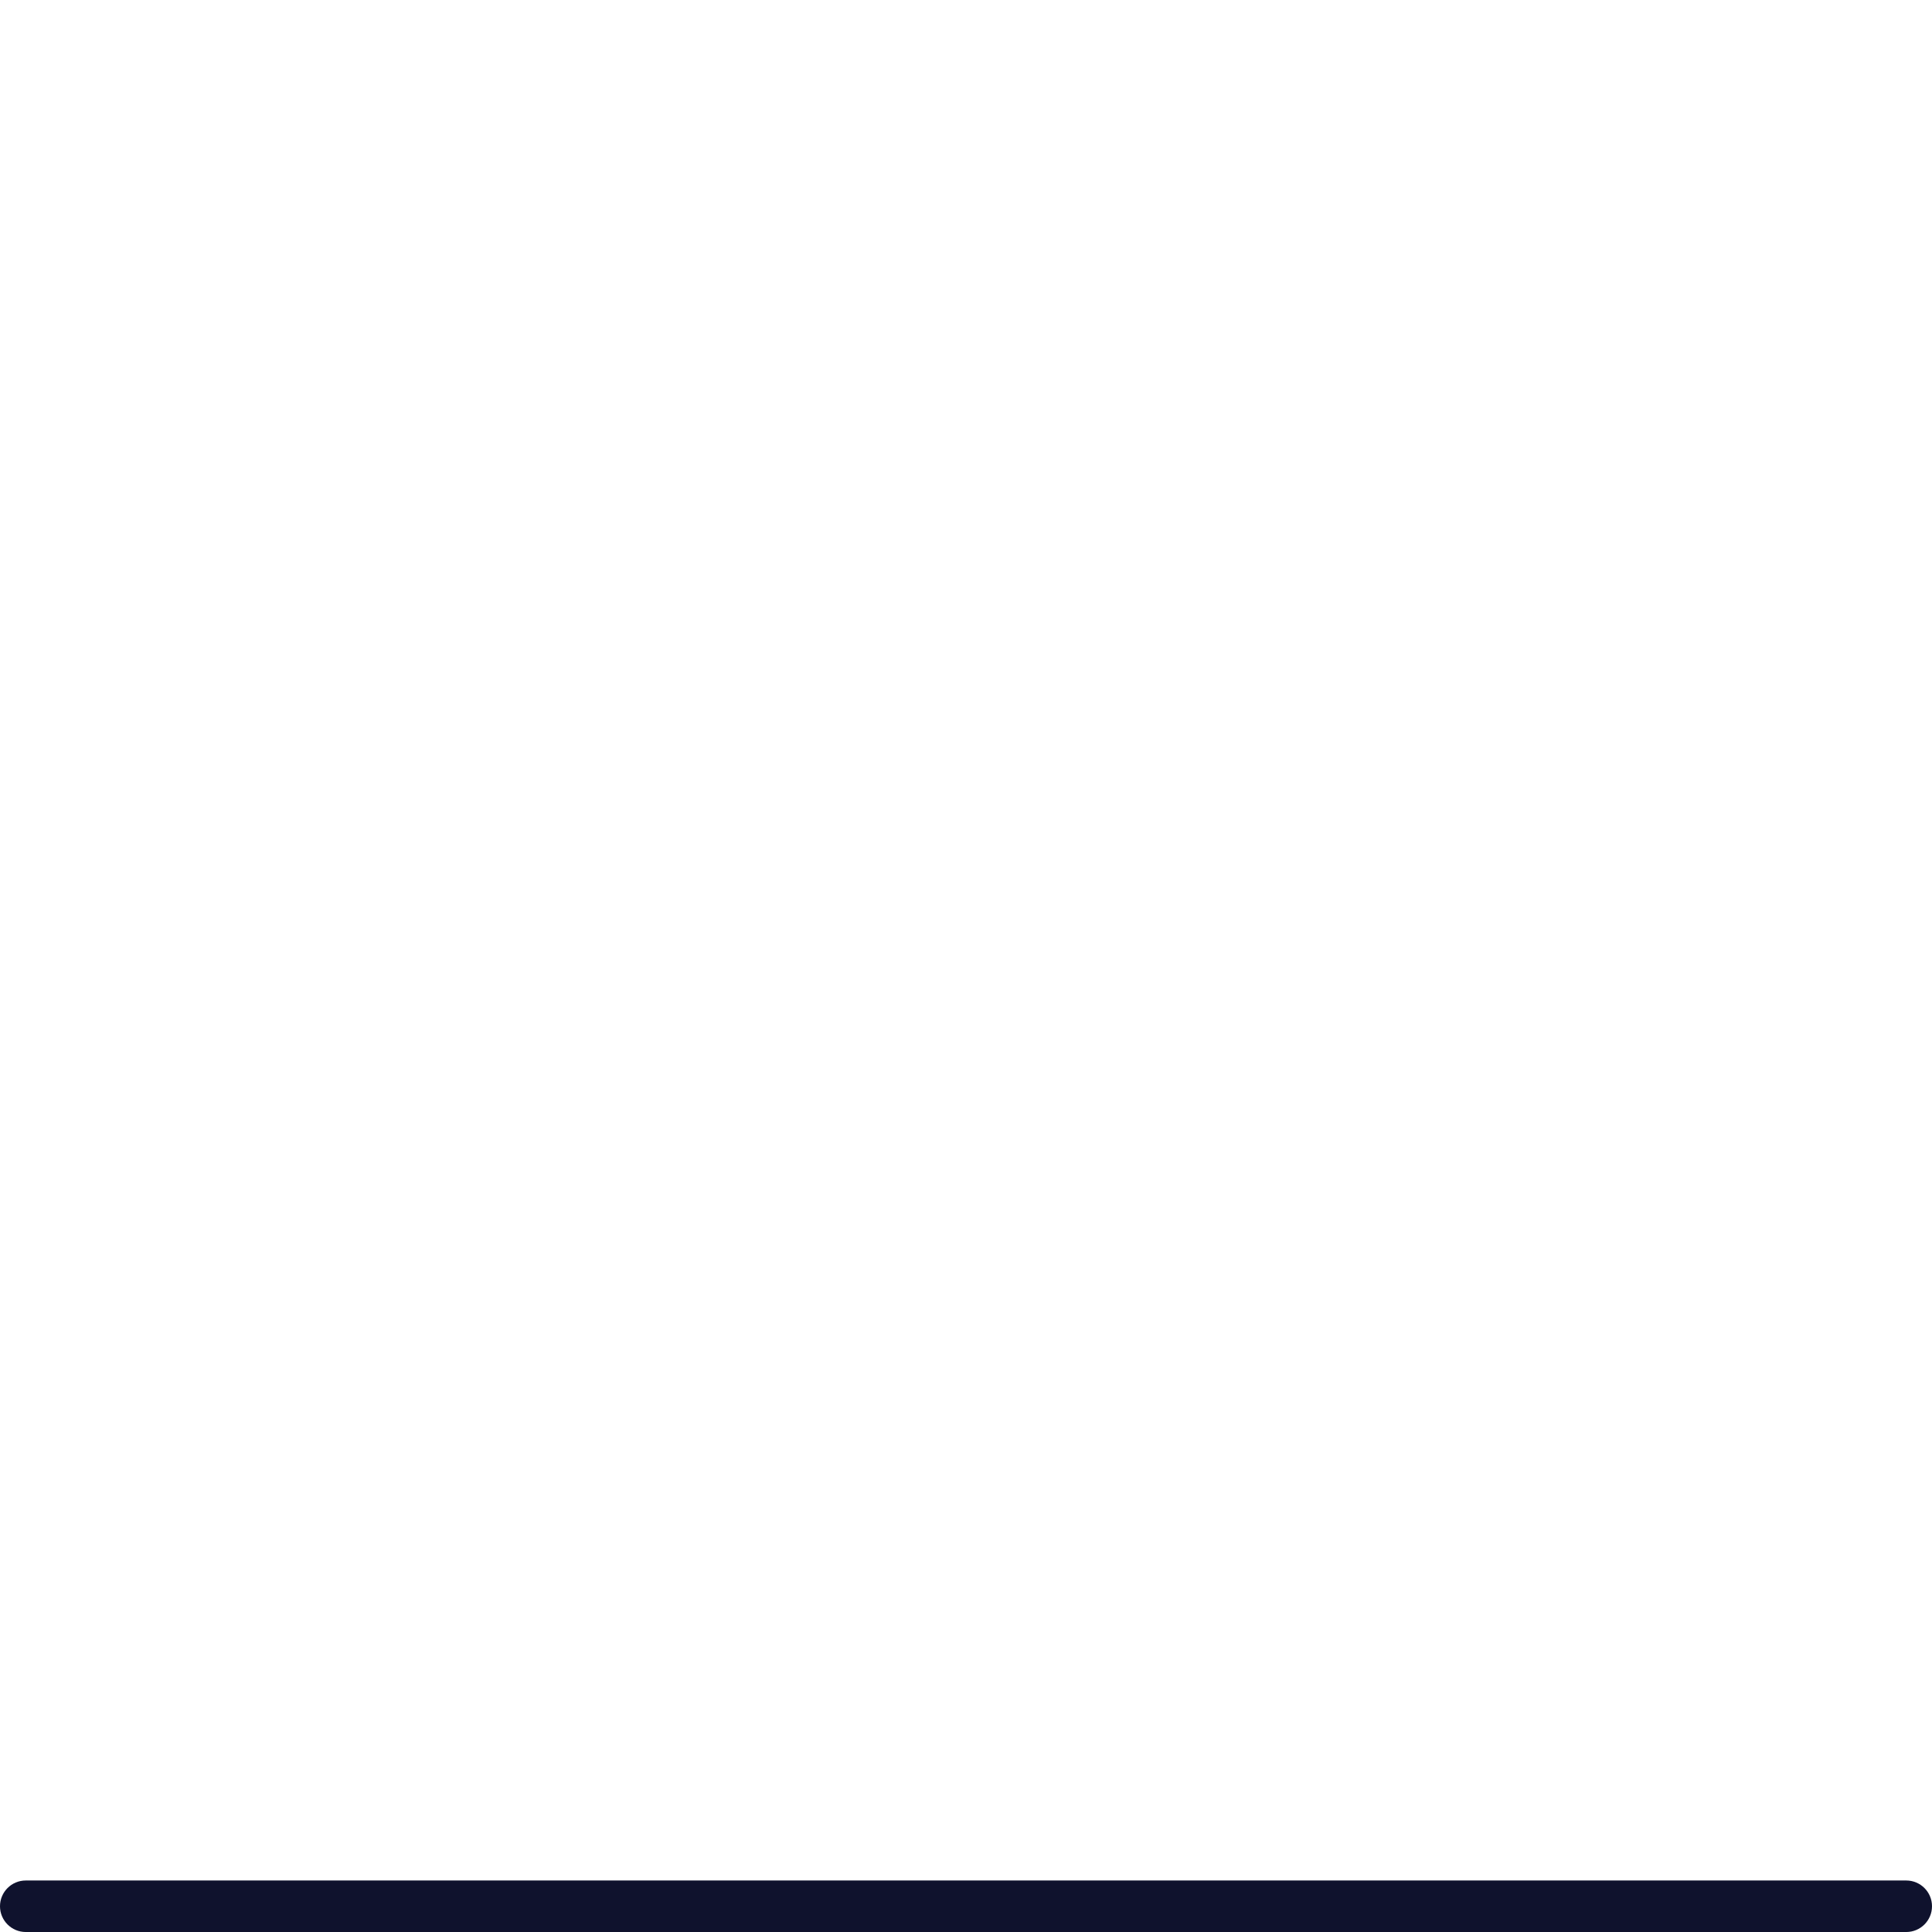
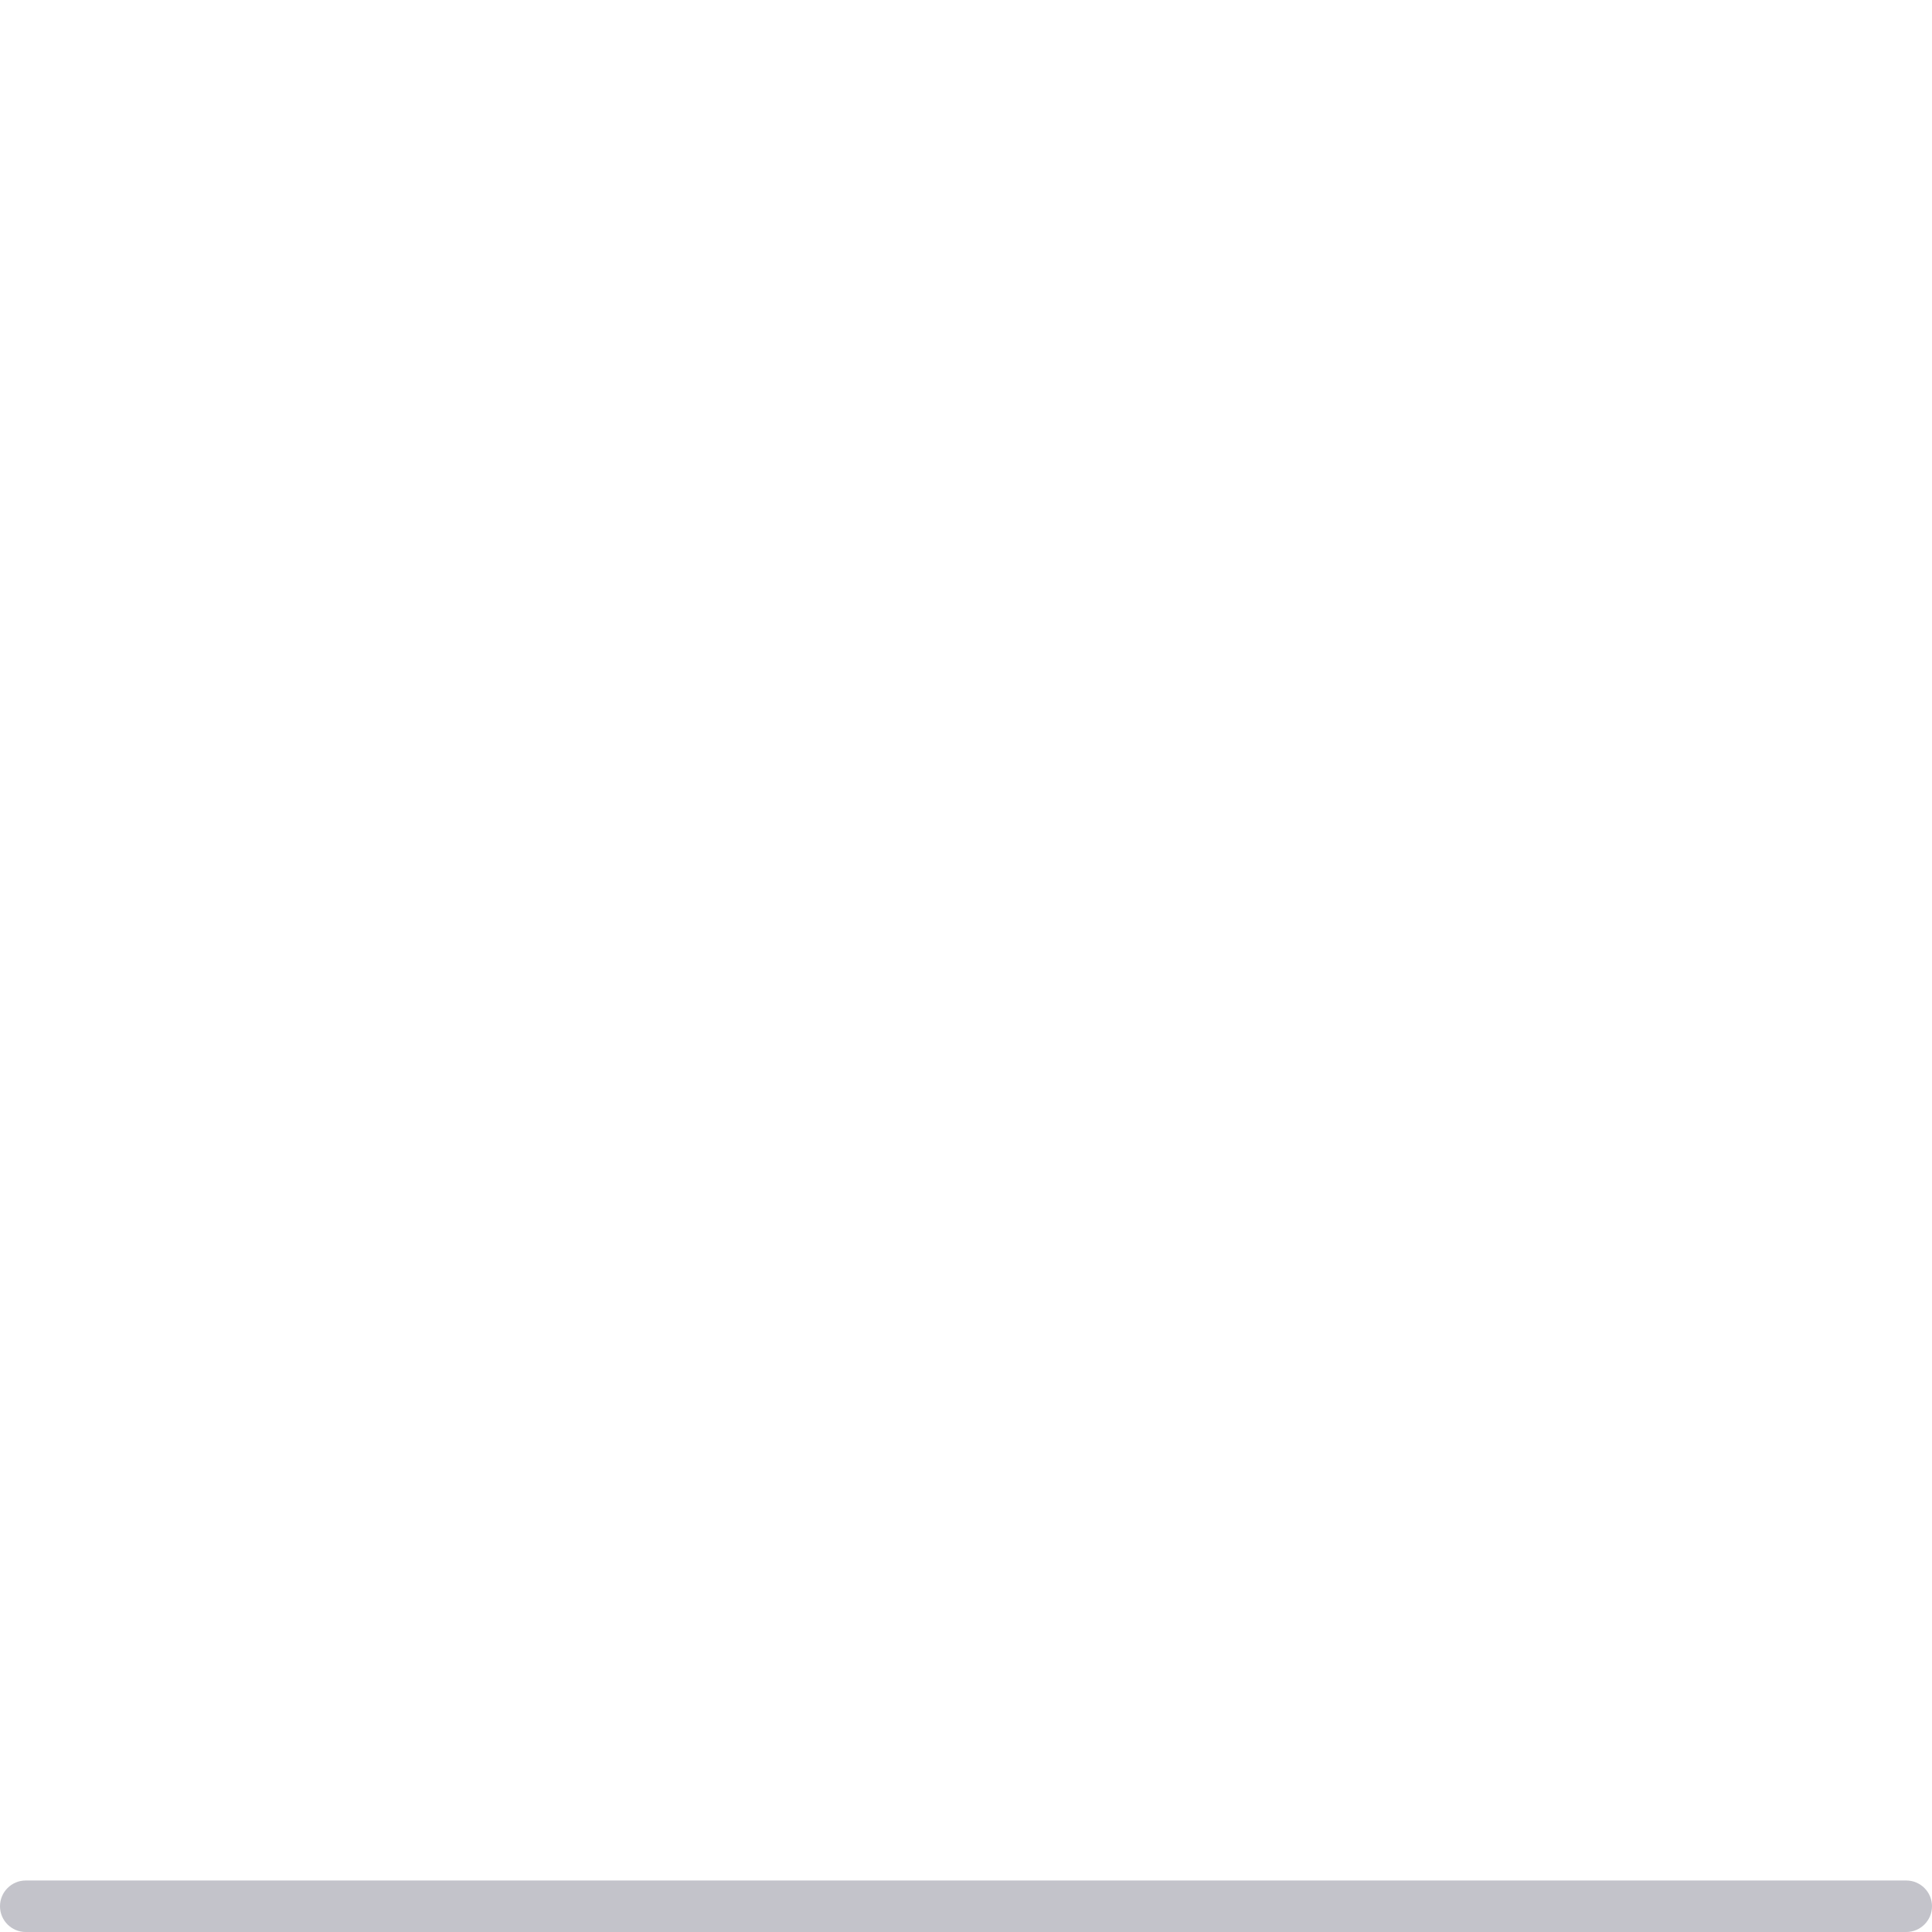
<svg xmlns="http://www.w3.org/2000/svg" width="150" height="150" viewBox="0 0 150 150">
  <defs>
    <clipPath>
      <rect y="1040.22" x="505" height="150" width="150" opacity="0.2" fill-rule="evenodd" color="#c3c3ca" rx="42" />
    </clipPath>
  </defs>
  <g transform="translate(-505,-1040.219)">
-     <rect width="150" height="4" x="505" y="1186.22" rx="2" fill="#0F122D" fill-rule="evenodd" />
+     <rect width="150" height="4" x="505" y="1186.22" rx="2" fill="#c3c3ca" fill-rule="evenodd" />
  </g>
</svg>
